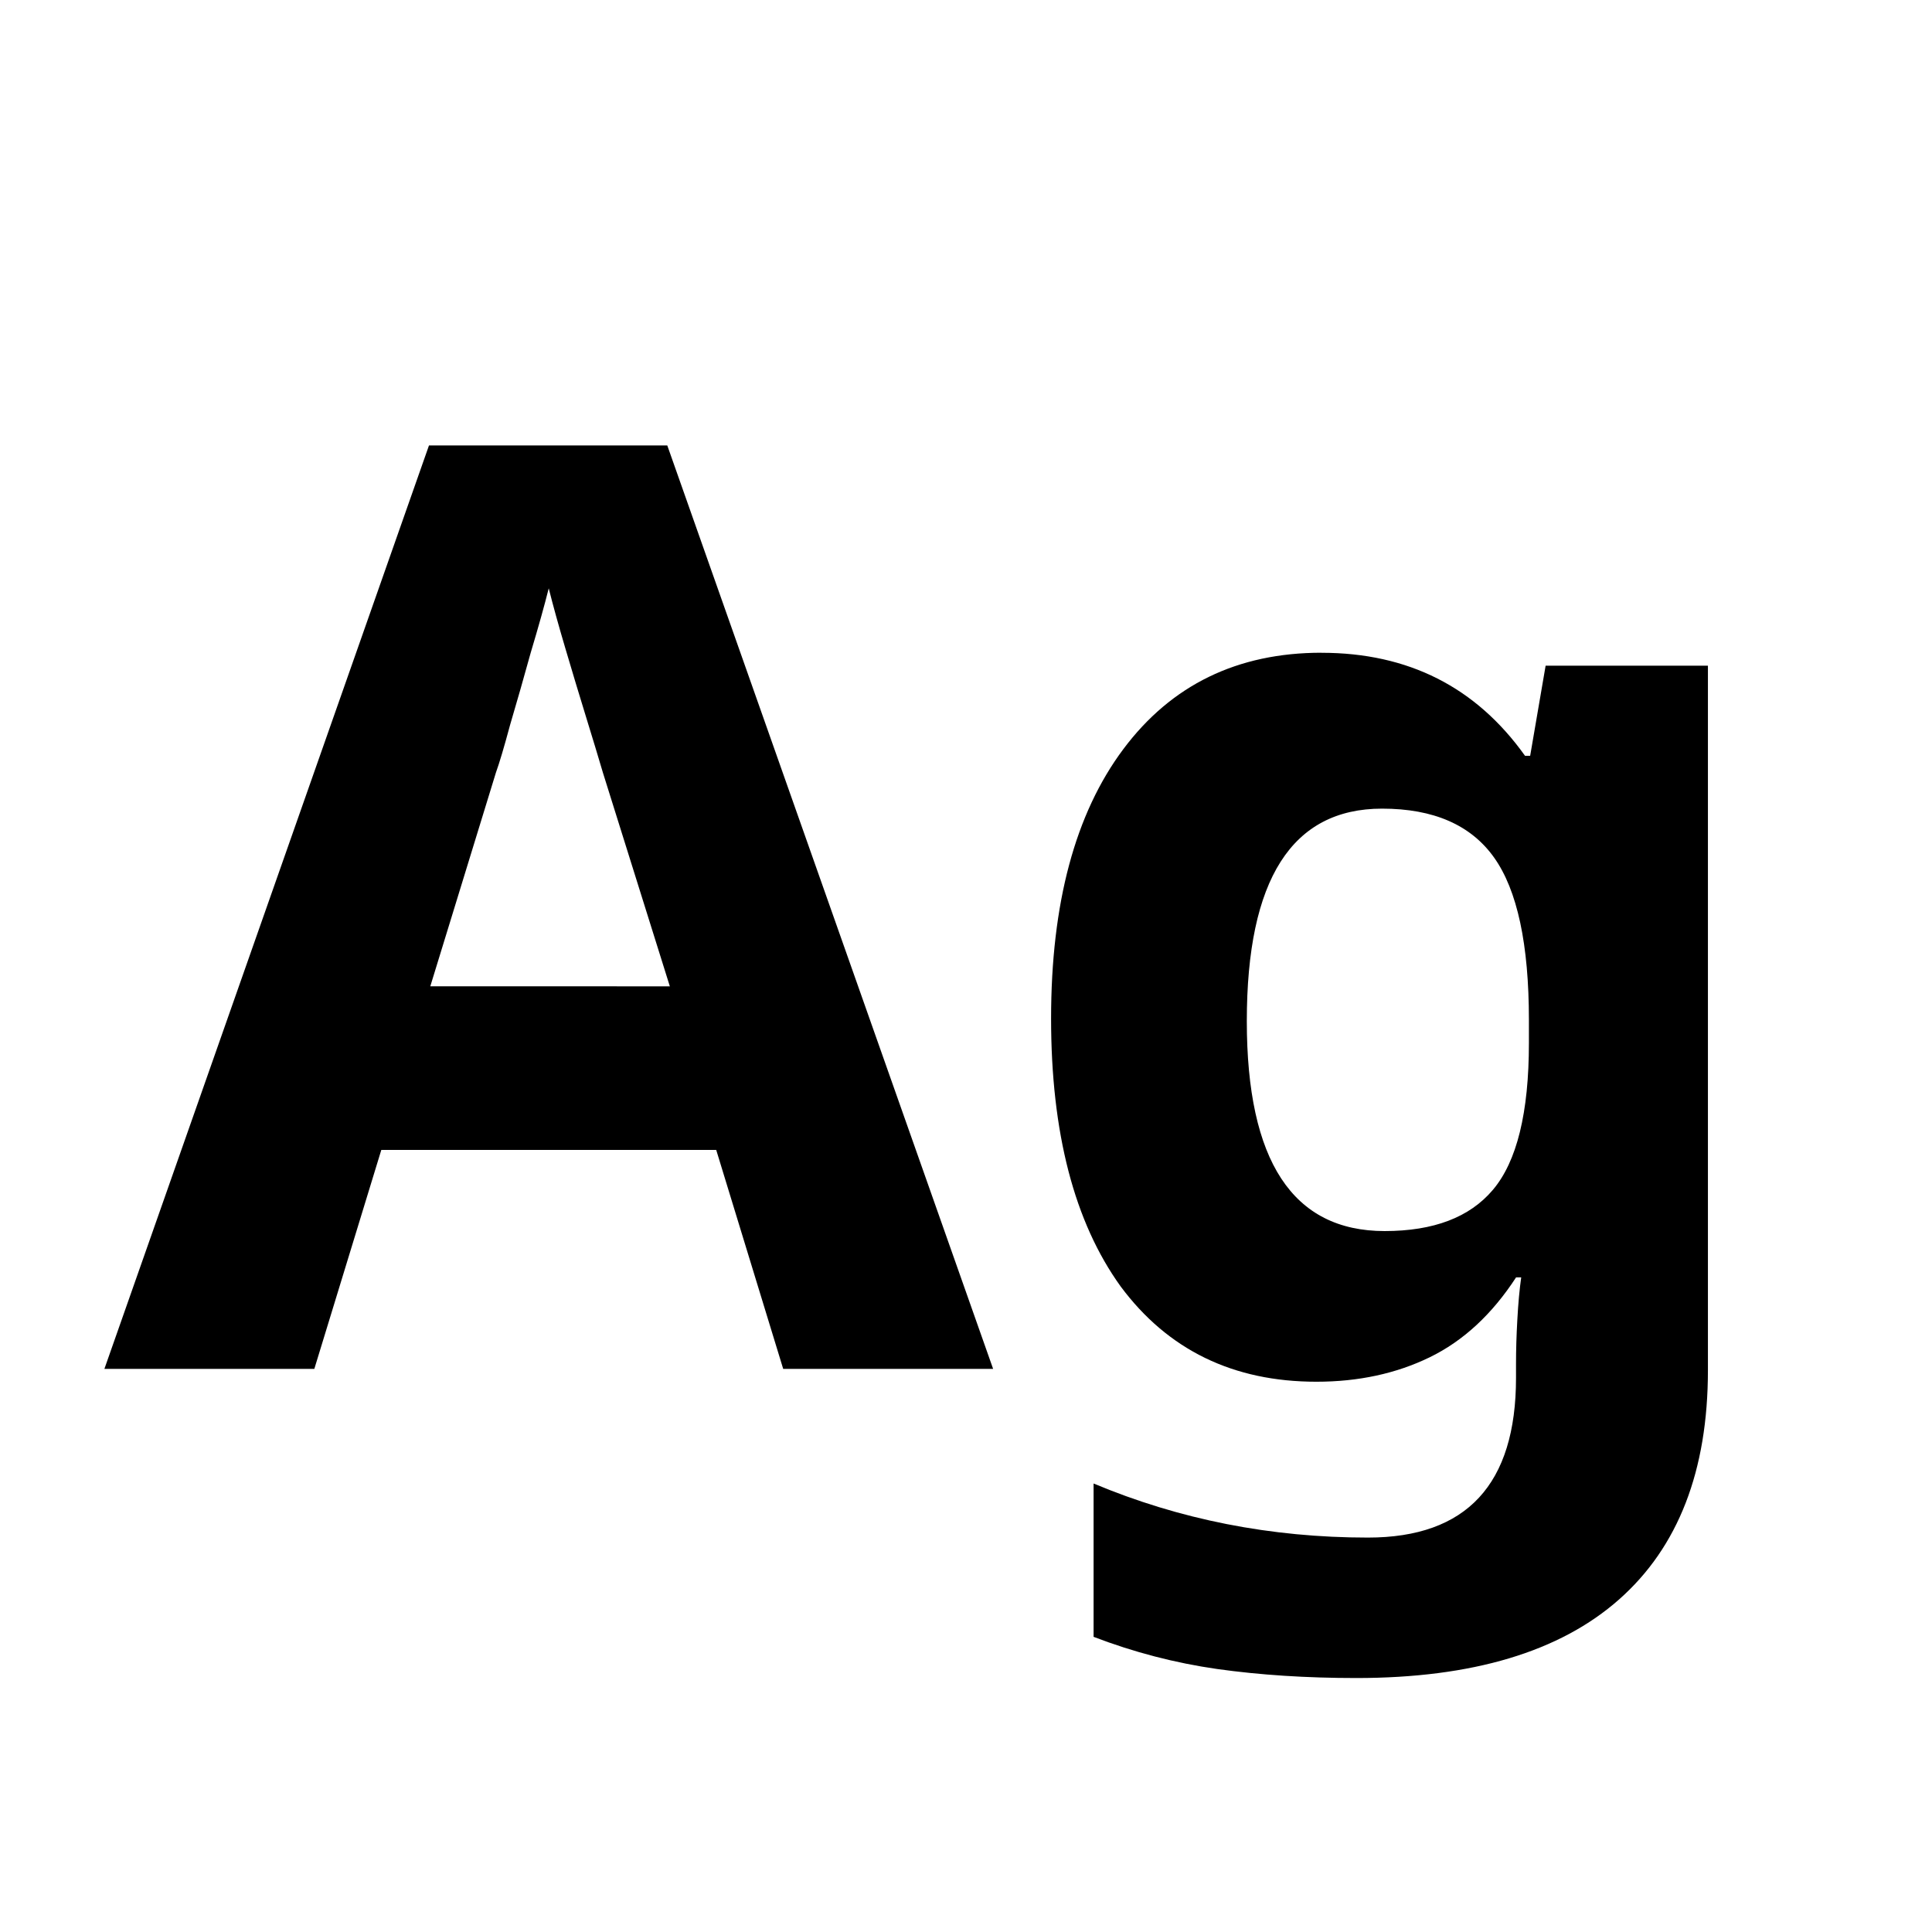
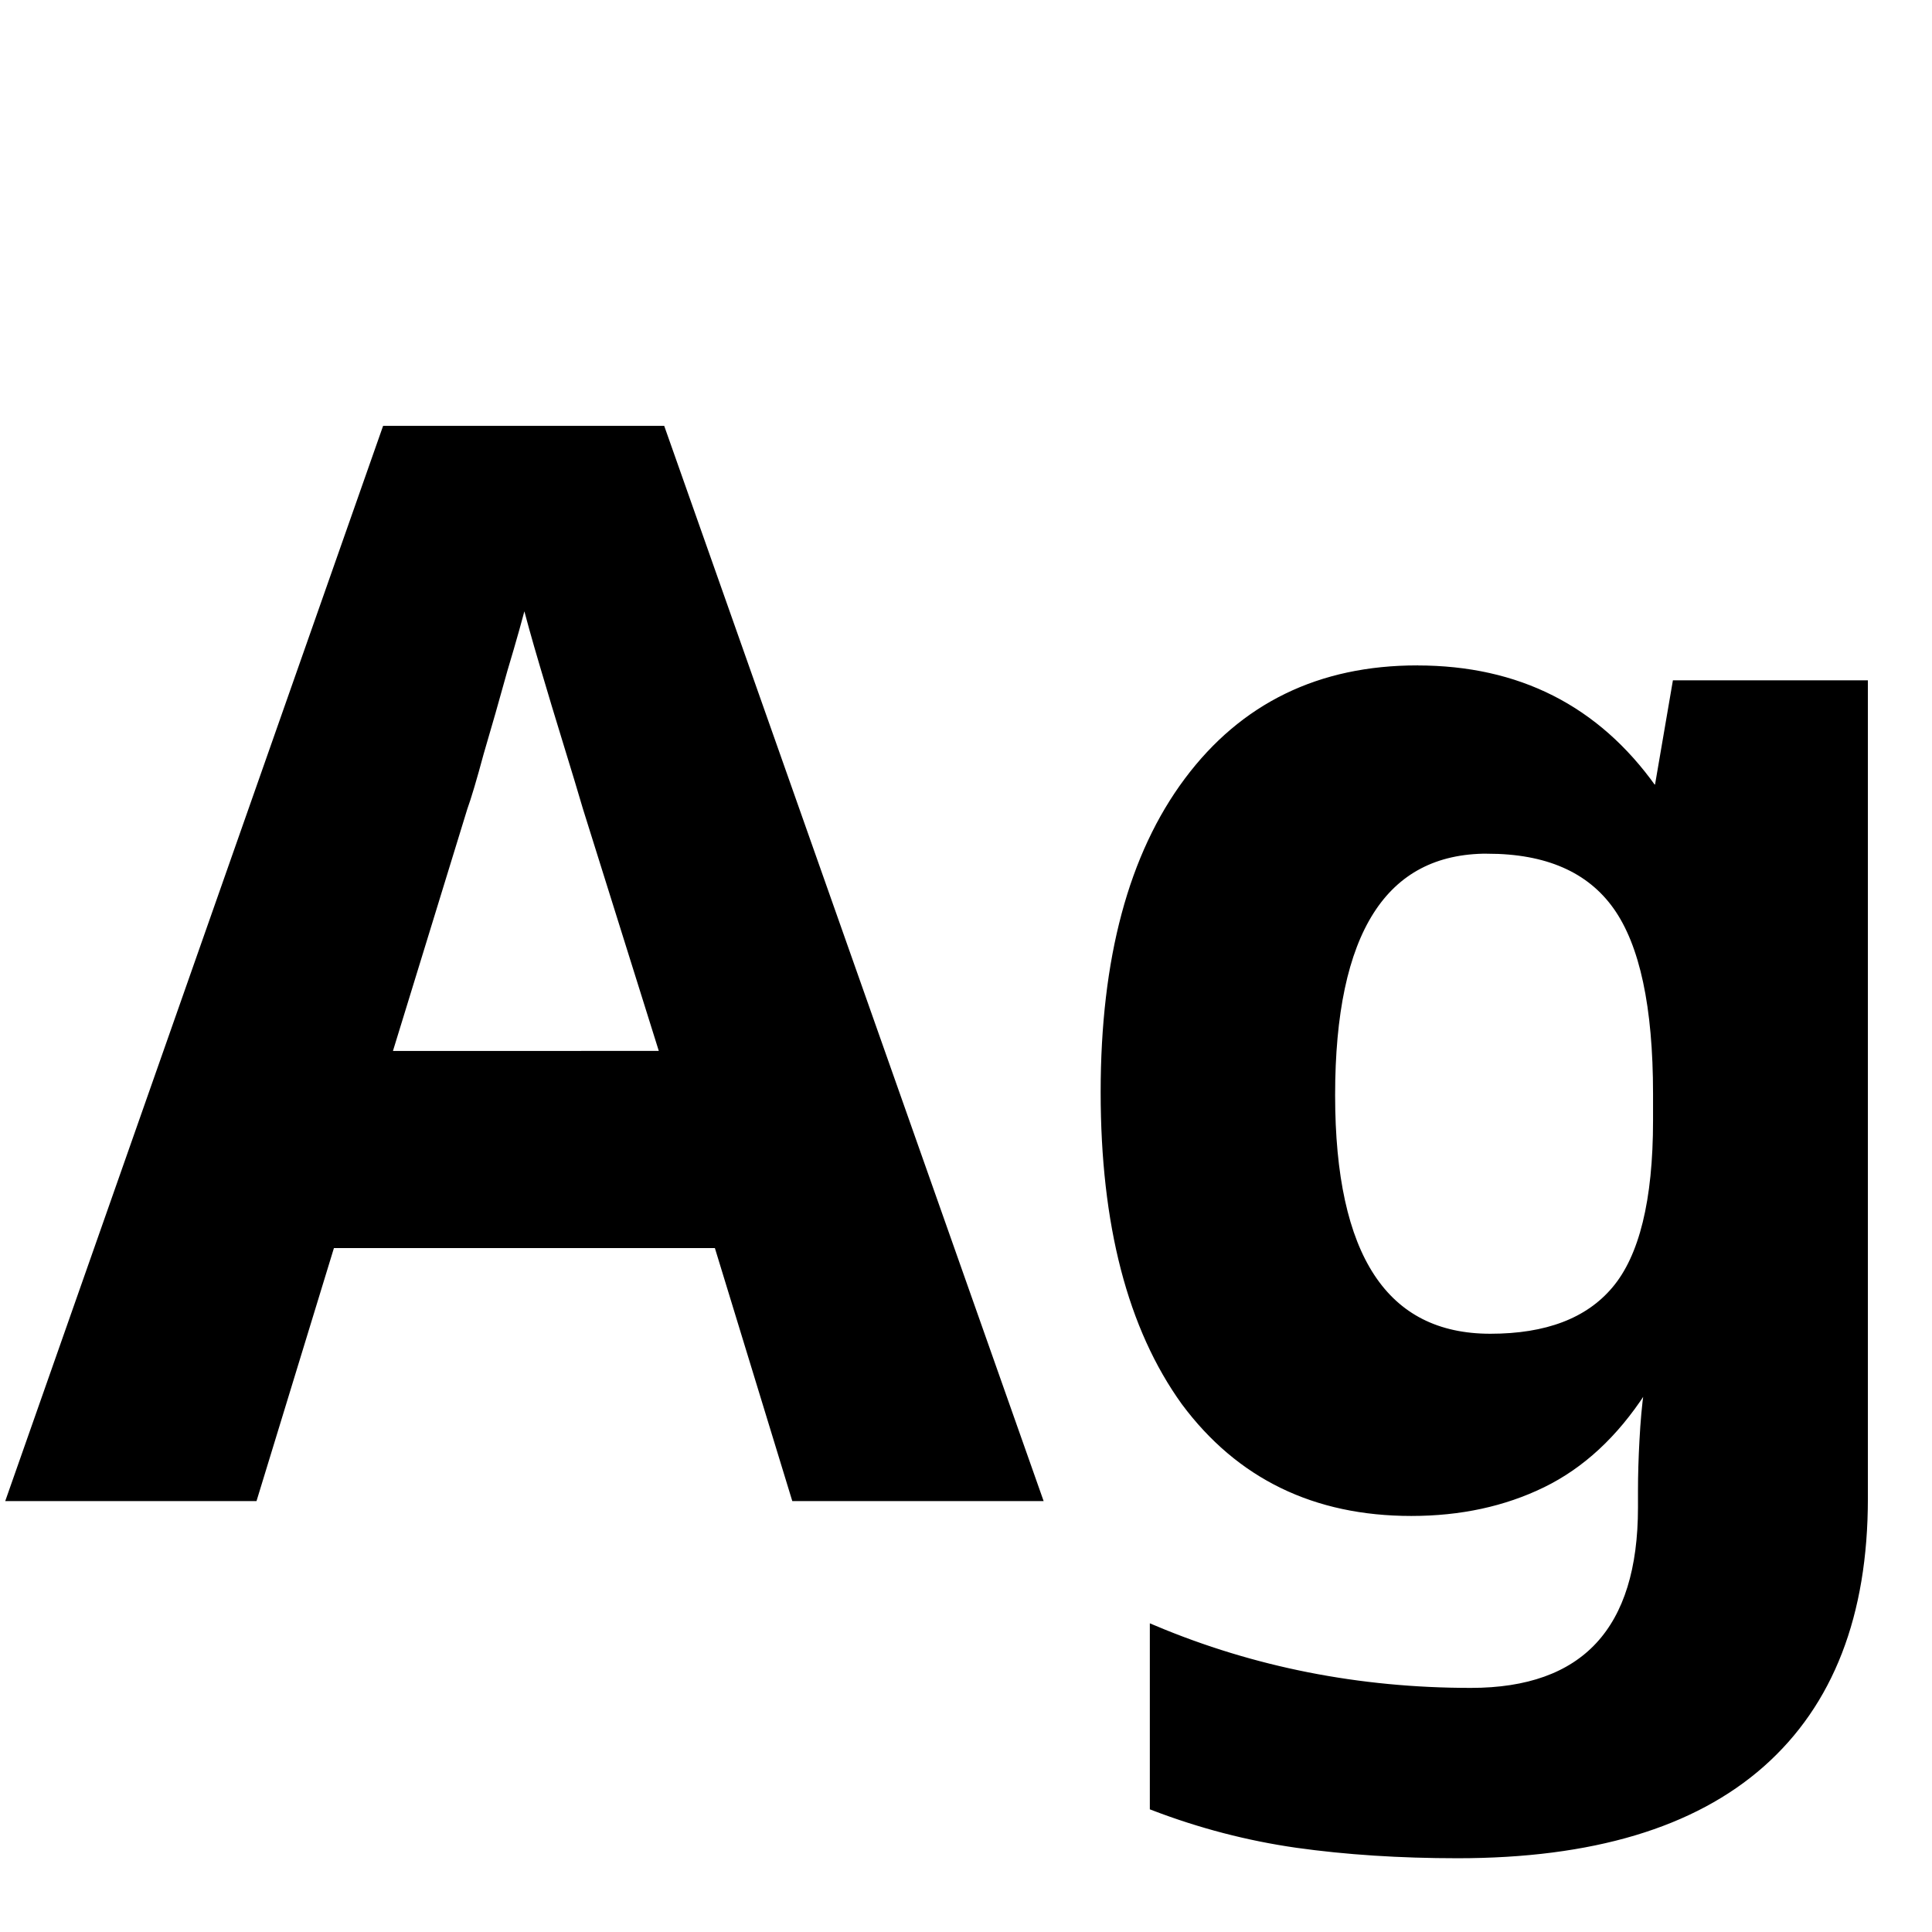
- <svg xmlns="http://www.w3.org/2000/svg" width="128" height="128" viewBox="0 0 33.867 33.867" version="1.1" id="svg5">
+ <svg xmlns="http://www.w3.org/2000/svg" width="128" height="128" viewBox="0 0 33.867 33.867" version="1.1" id="svg5" xml:space="preserve">
  <defs id="defs2" />
  <g id="layer2" style="display:inline">
-     <g aria-label="Ag" id="text114" style="font-size:22.578px;stroke-width:0.265">
-       <path d="M 13.729,23.996 12.555,20.158 H 6.684 L 5.51,23.996 H 1.83 L 7.52,7.808 H 11.697 L 17.409,23.996 Z M 11.742,17.29 10.568,13.542 q -0.113,-0.384 -0.294,-0.971 -0.181,-0.587 -0.361,-1.197 -0.181,-0.61 -0.294,-1.061 -0.113,0.452 -0.316,1.129 -0.181,0.655 -0.361,1.264 -0.158,0.587 -0.248,0.835 l -1.151,3.748 z" style="font-weight:bold;-inkscape-font-specification:'sans-serif Bold';text-align:center;text-anchor:middle" id="path390" />
-       <path d="m 23.166,11.443 q 2.28,0 3.567,1.806 h 0.09 l 0.271,-1.58 h 2.845 v 12.35 q 0,2.642 -1.558,4.019 -1.558,1.377 -4.606,1.377 -1.31,0 -2.438,-0.158 -1.106,-0.158 -2.167,-0.564 V 26.005 q 2.258,0.948 4.809,0.948 2.596,0 2.596,-2.8 v -0.248 q 0,-0.361 0.023,-0.768 0.023,-0.429 0.068,-0.745 h -0.09 q -0.632,0.971 -1.513,1.4 -0.881,0.429 -1.987,0.429 -2.19,0 -3.432,-1.671 -1.219,-1.693 -1.219,-4.696 0,-3.025 1.264,-4.719 1.264,-1.693 3.477,-1.693 z m 1.061,2.732 q -2.371,0 -2.371,3.725 0,3.68 2.416,3.68 1.287,0 1.897,-0.722 0.632,-0.745 0.632,-2.574 v -0.406 q 0,-1.987 -0.61,-2.845 -0.61,-0.858 -1.964,-0.858 z" style="font-weight:bold;-inkscape-font-specification:'sans-serif Bold';text-align:center;text-anchor:middle" id="path392" />
+     <g aria-label="Ag" id="text446" style="font-weight:bold;font-size:26.089px;-inkscape-font-specification:'sans-serif Bold';text-align:center;text-anchor:middle;stroke:#000000;stroke-width:0.142">
+       <path d="M 13.941,26.242 12.584,21.807 H 5.801 L 4.444,26.242 H 0.192 L 6.766,7.536 H 11.593 l 6.601,18.706 z M 11.645,18.493 10.288,14.163 Q 10.158,13.719 9.949,13.041 9.74,12.363 9.532,11.658 9.323,10.954 9.192,10.432 9.062,10.954 8.827,11.736 8.618,12.493 8.41,13.197 8.227,13.876 8.123,14.163 l -1.331,4.331 z" id="path506" />
+       <path d="m 24.846,11.736 q 2.635,0 4.122,2.087 h 0.104 l 0.313,-1.826 h 3.287 v 14.271 q 0,3.052 -1.8,4.644 -1.8,1.591 -5.322,1.591 -1.513,0 -2.818,-0.183 -1.278,-0.183 -2.505,-0.652 v -3.105 q 2.609,1.096 5.557,1.096 3,0 3,-3.235 v -0.287 q 0,-0.417 0.026,-0.887 0.026,-0.496 0.078,-0.861 h -0.104 q -0.731,1.122 -1.748,1.618 -1.017,0.496 -2.296,0.496 -2.531,0 -3.966,-1.931 -1.409,-1.957 -1.409,-5.427 0,-3.496 1.461,-5.453 1.461,-1.957 4.018,-1.957 z m 1.226,3.157 q -2.739,0 -2.739,4.305 0,4.253 2.792,4.253 1.487,0 2.192,-0.835 0.731,-0.861 0.731,-2.974 v -0.47 q 0,-2.296 -0.704,-3.287 -0.704,-0.991 -2.27,-0.991 z" id="path508" />
    </g>
  </g>
</svg>
